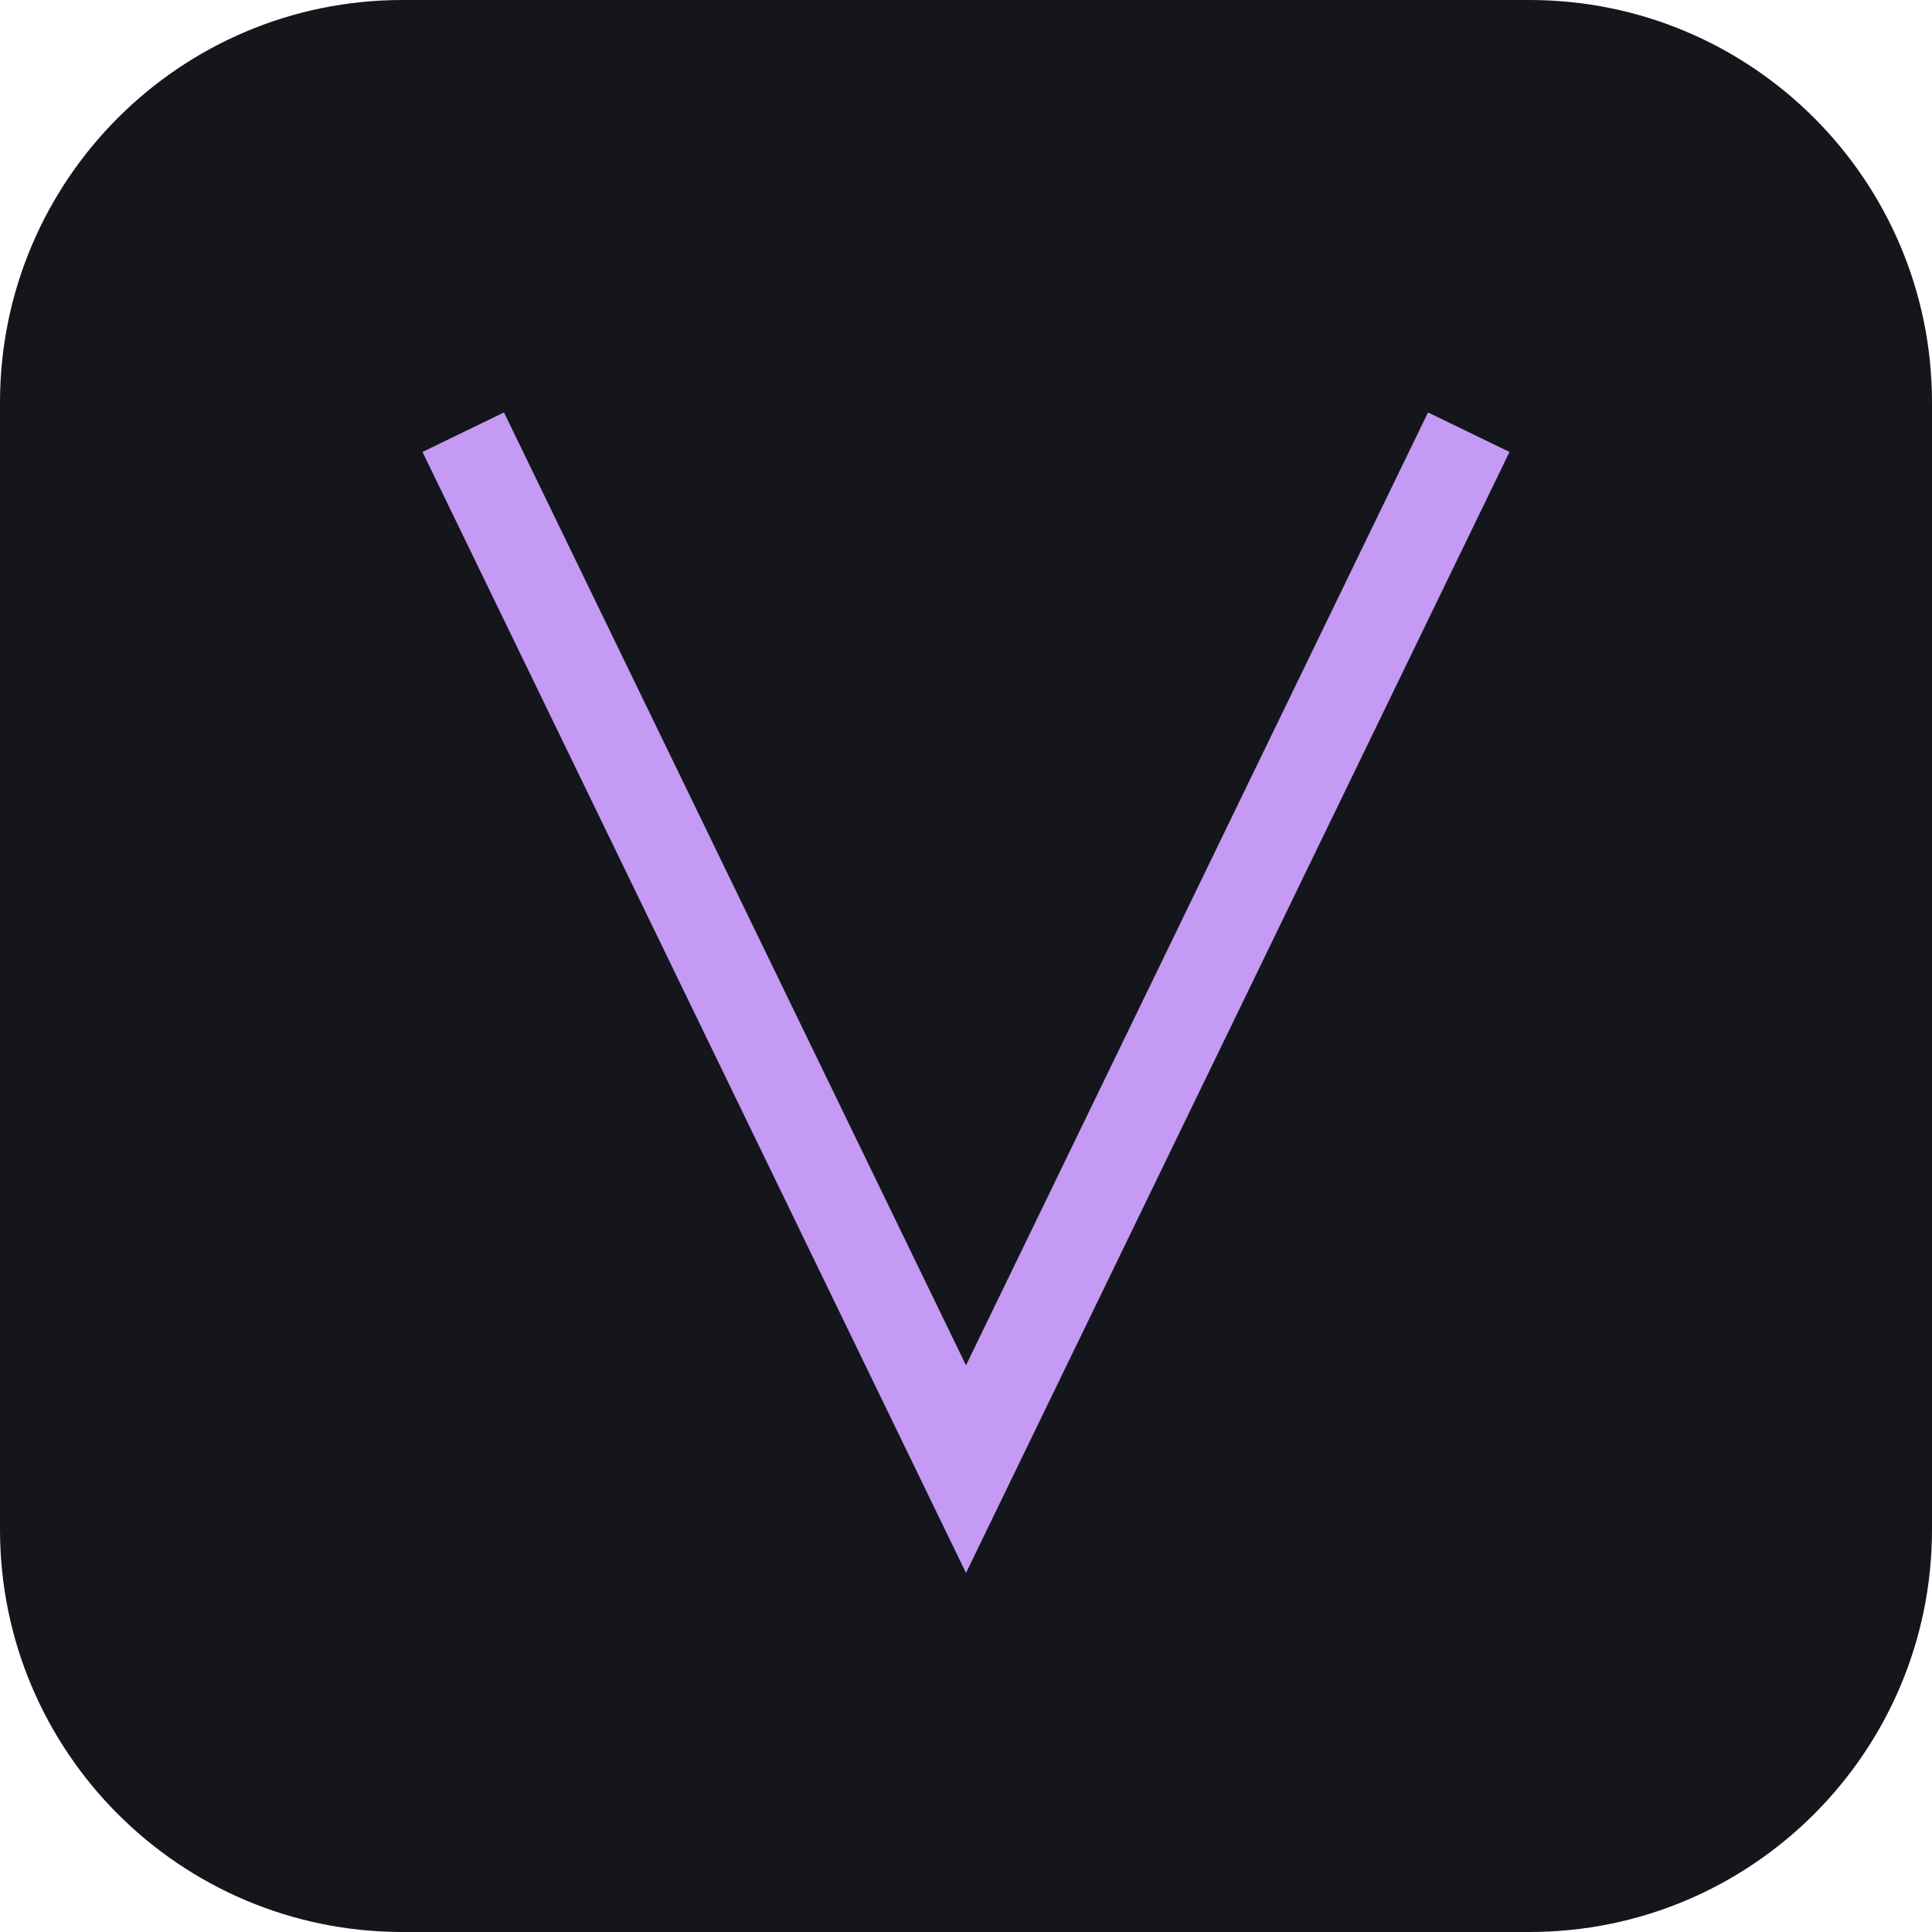
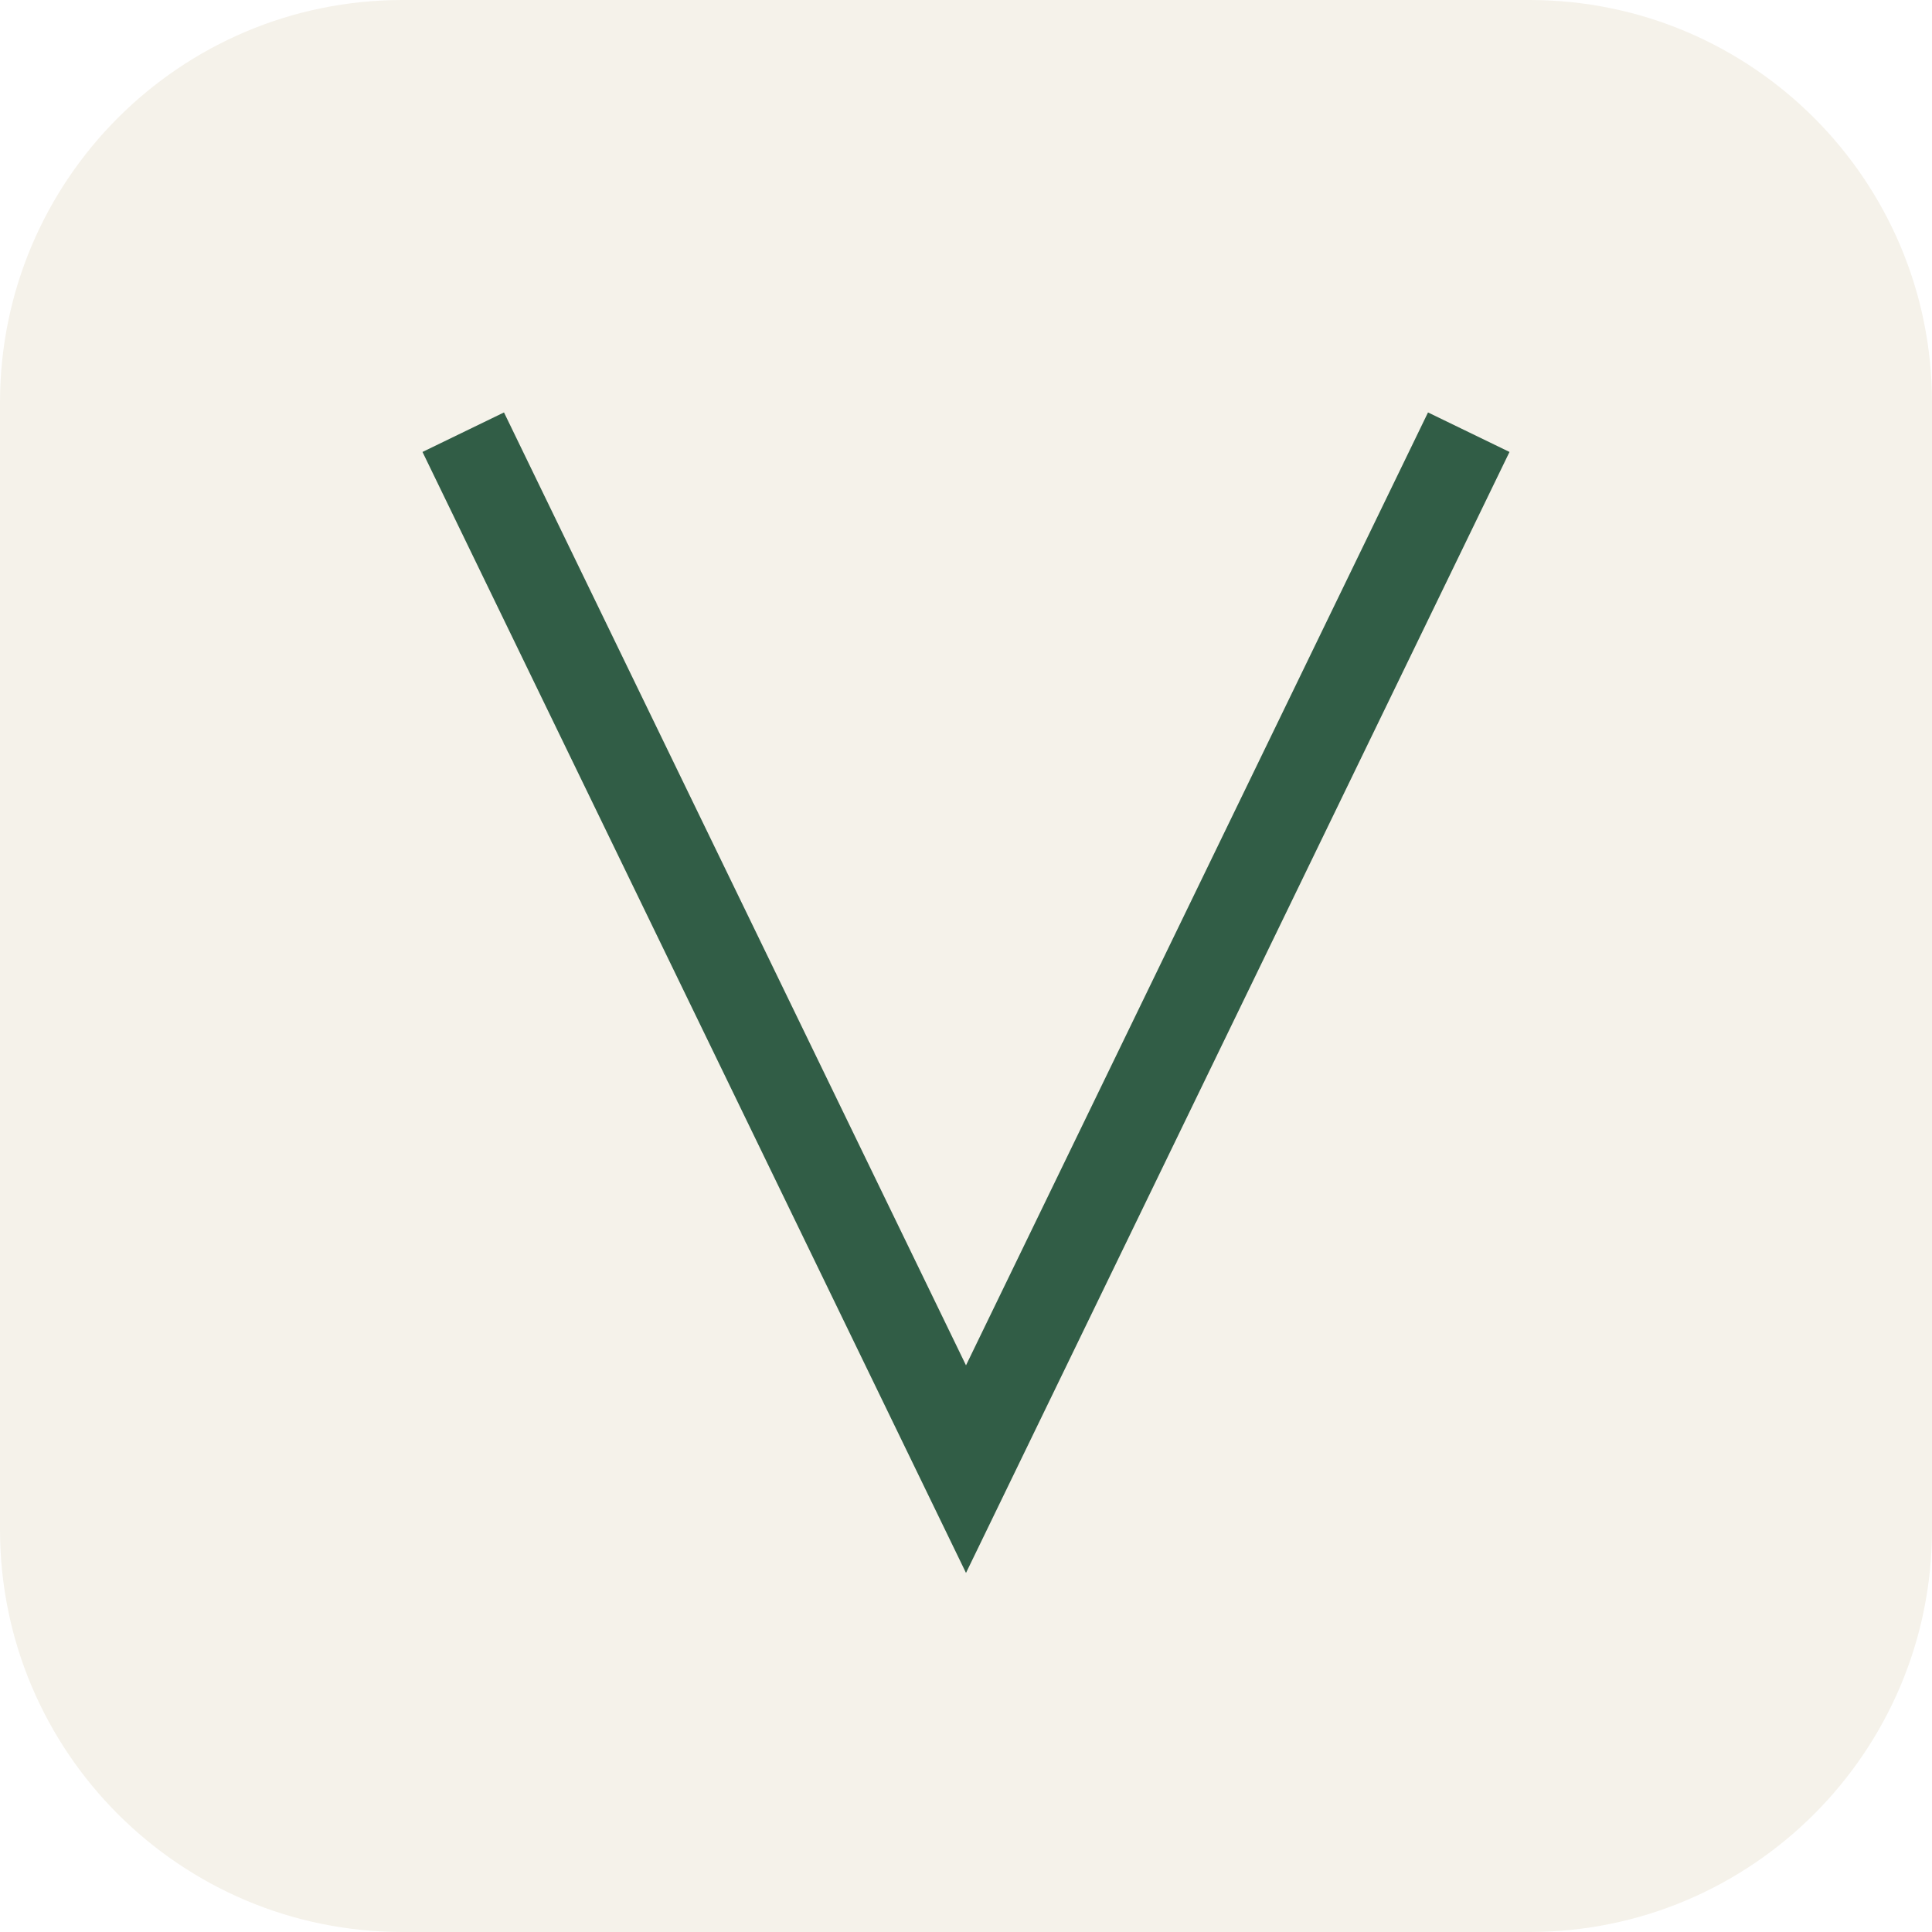
<svg xmlns="http://www.w3.org/2000/svg" width="192" height="192" viewBox="0 0 192 192" role="img" aria-label="InterVerse">
-   <rect width="192" height="192" rx="40" fill="#14161B" />
-   <path d="M48 47L96 146L144 47" fill="none" stroke="#C49AF4" stroke-width="9" stroke-linecap="square" stroke-linejoin="miter" />
+   <rect width="192" height="192" rx="40" fill="#F5F2EA" />
+   <path d="M48 47L96 146L144 47" fill="none" stroke="#315D46" stroke-width="9" stroke-linecap="square" stroke-linejoin="miter" />
</svg>
